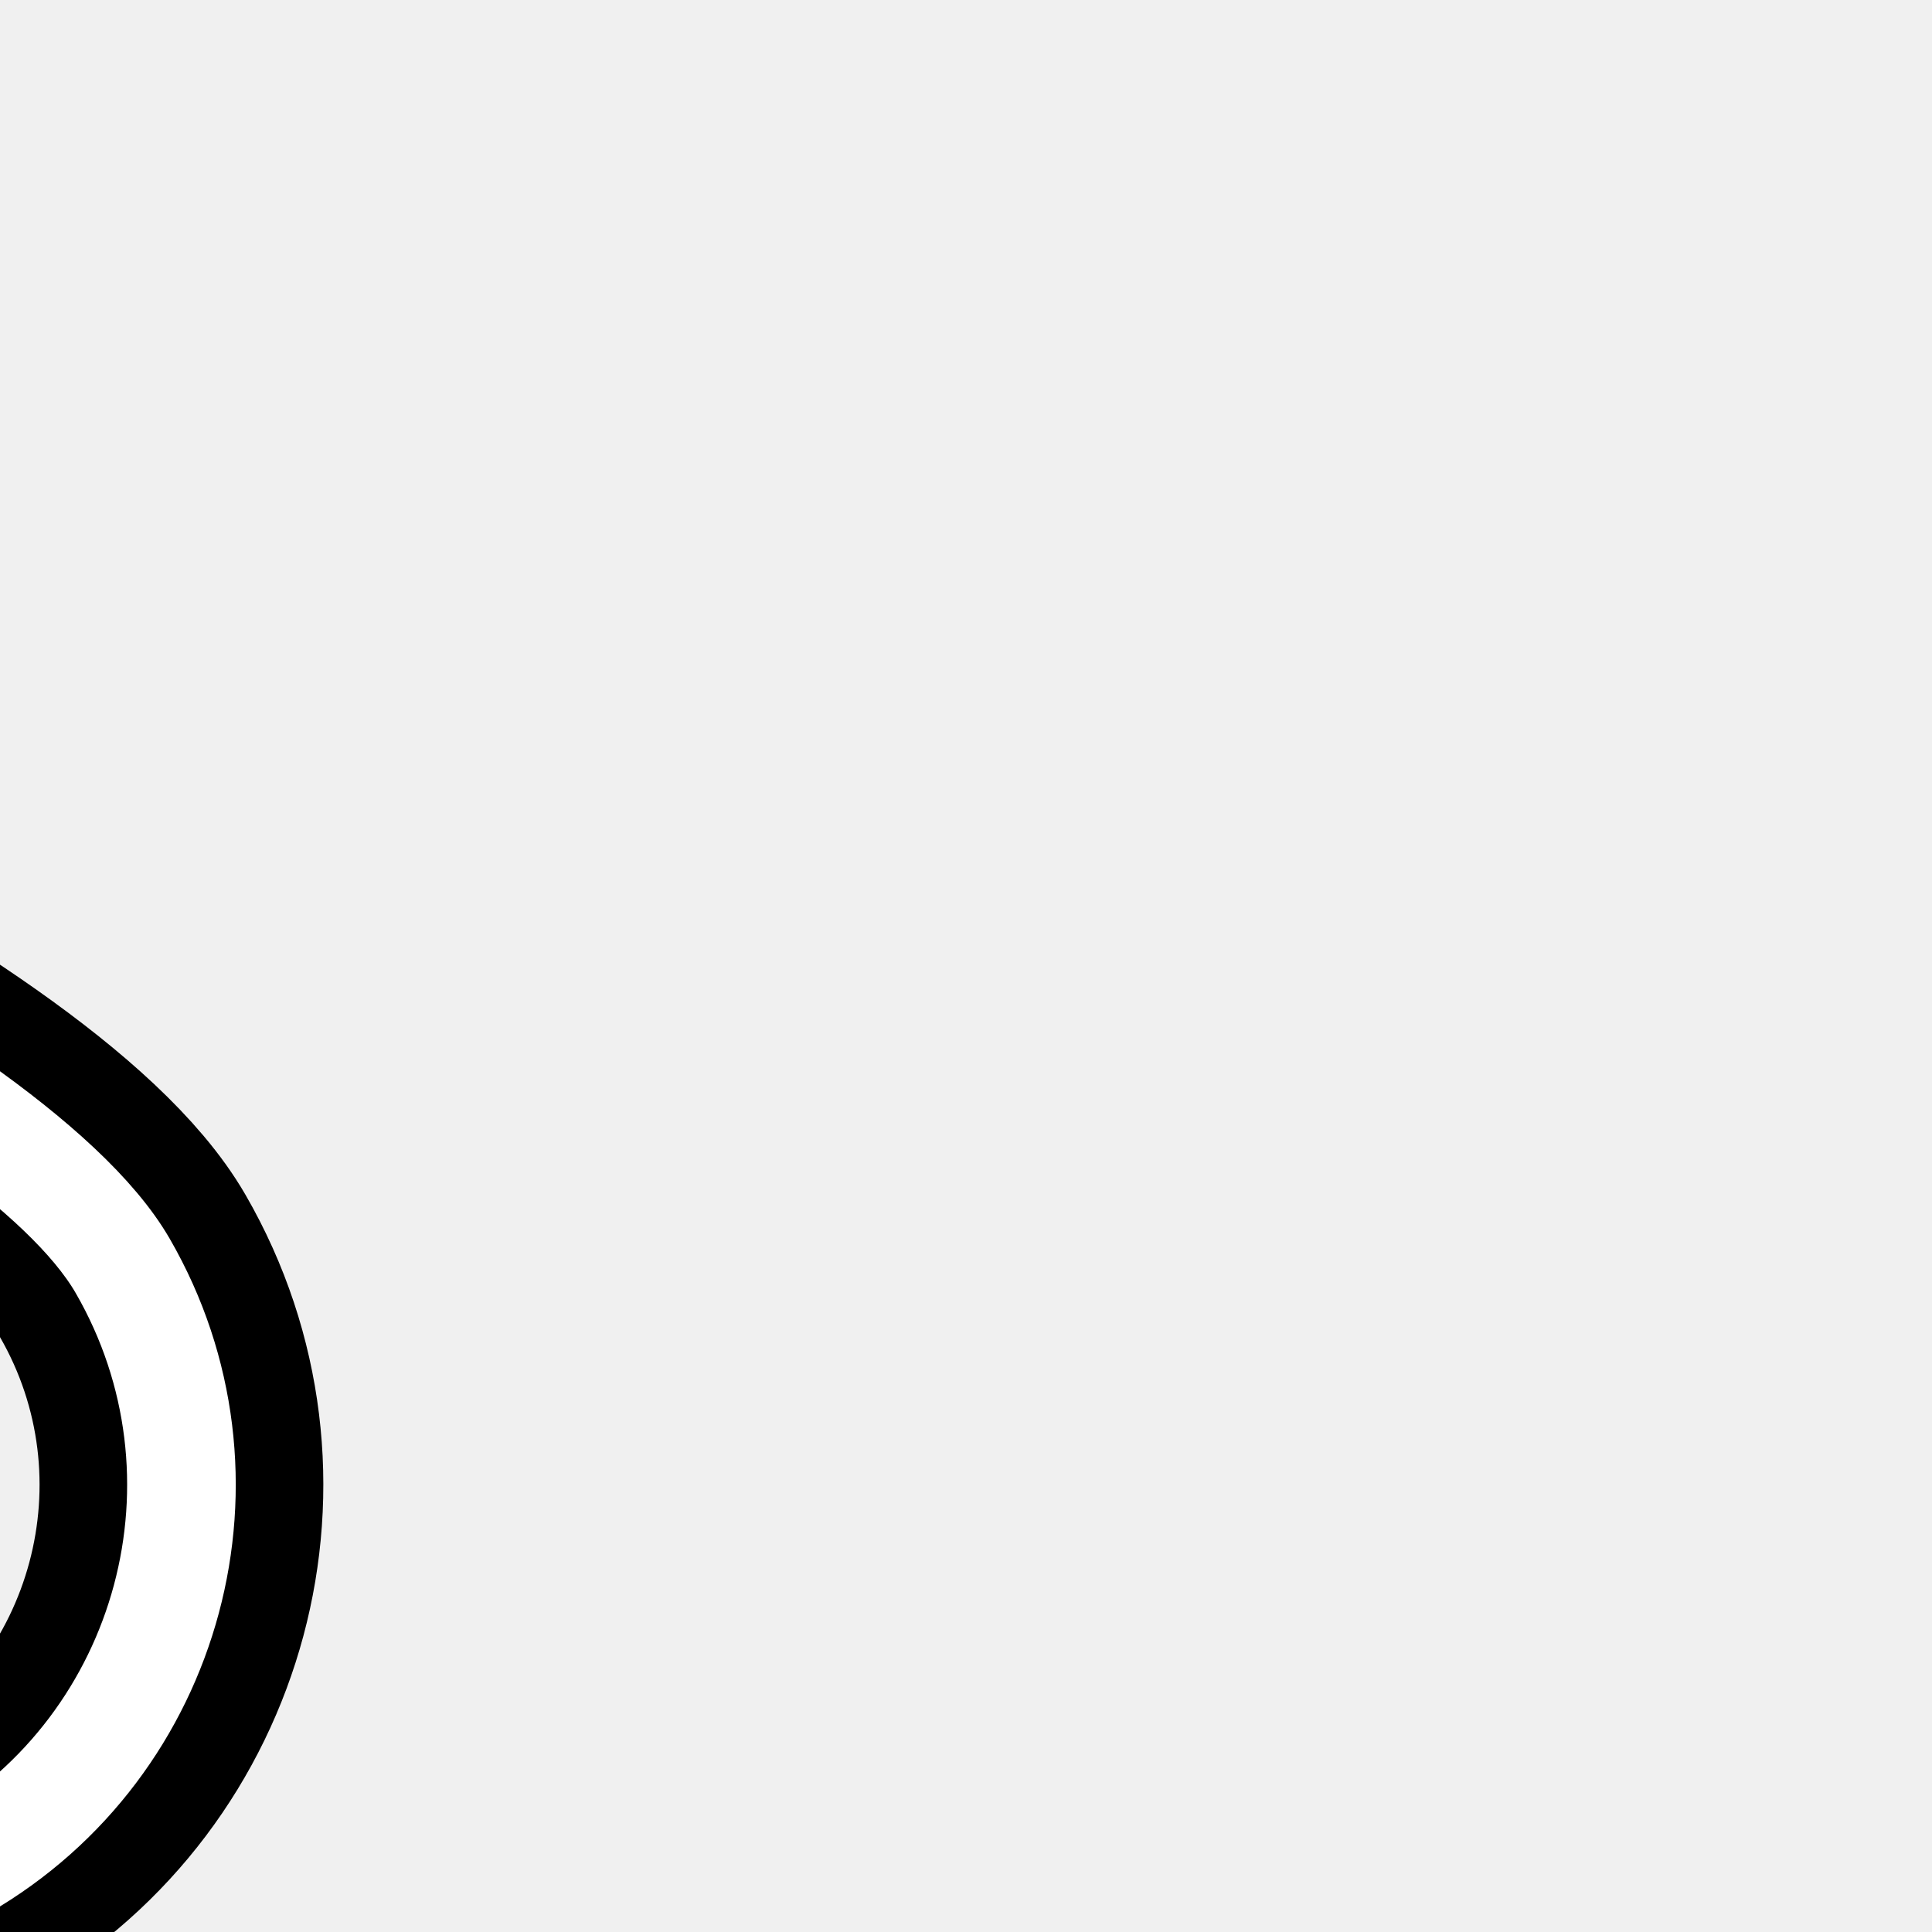
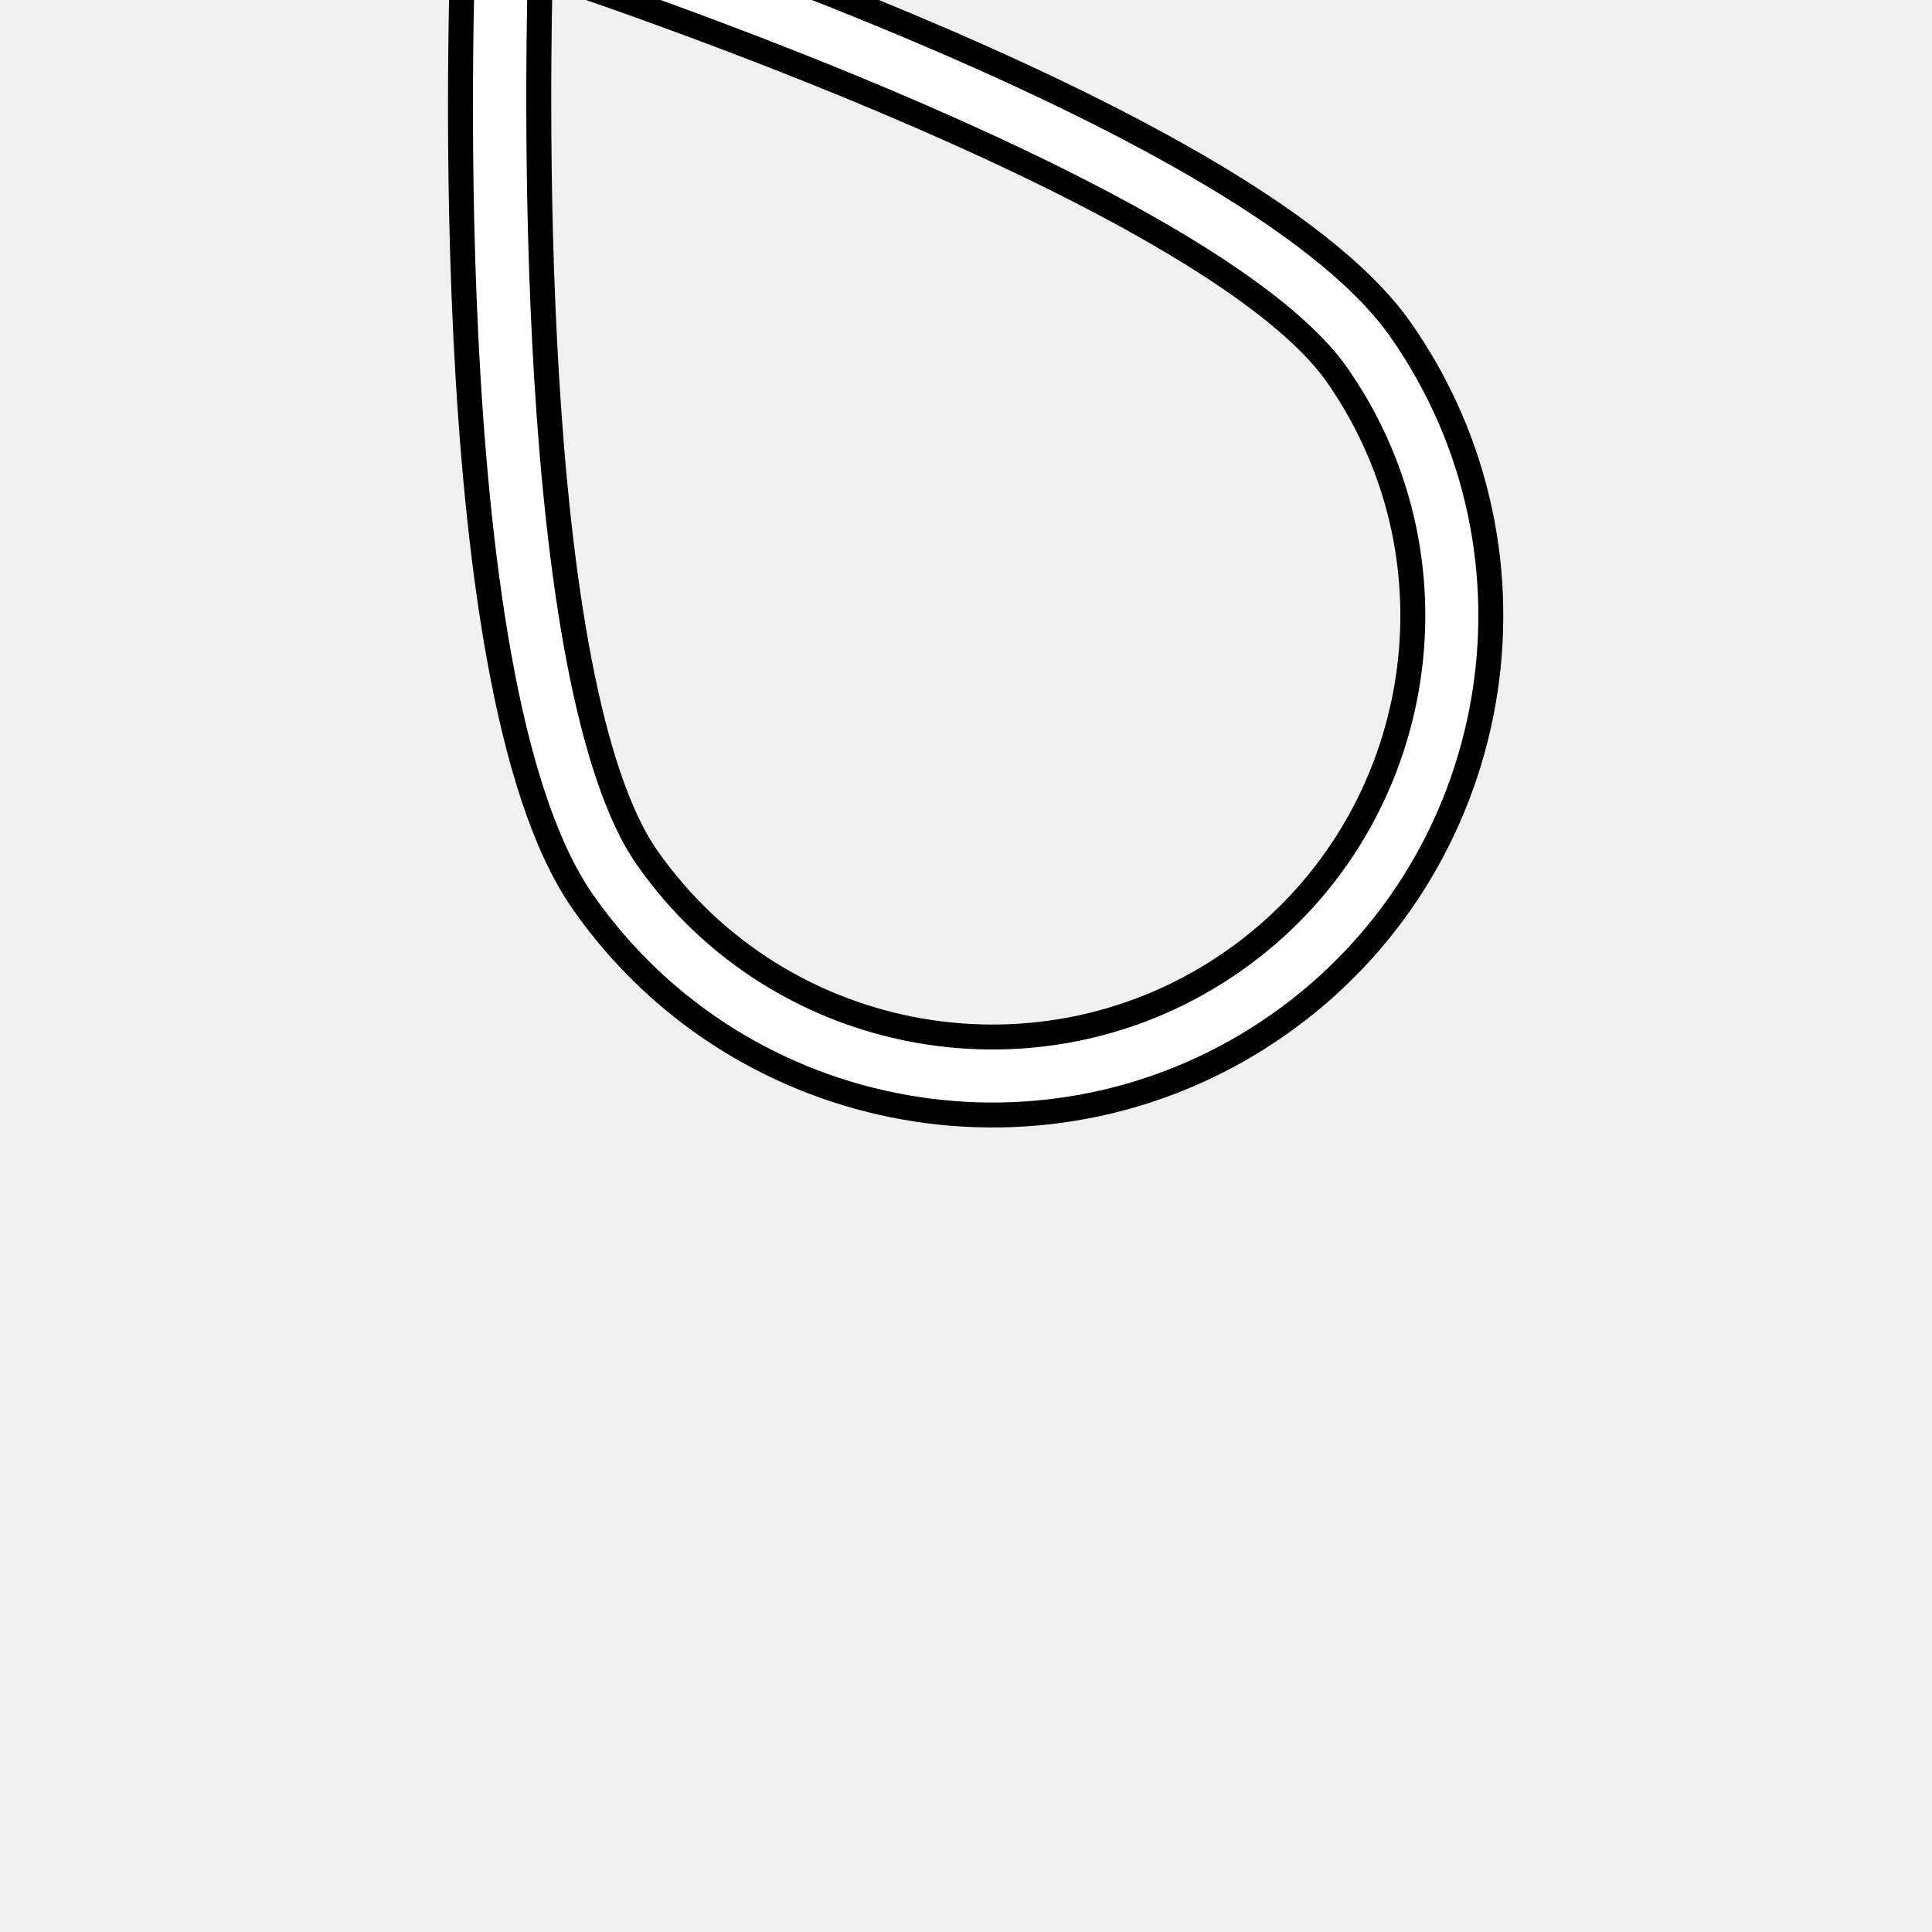
- <svg xmlns="http://www.w3.org/2000/svg" fill="#ffffff" version="1.1" id="Capa_1" viewBox="-68.95 -68.95 413.69 413.69" xml:space="preserve" transform="rotate(-30)matrix(-1, 0, 0, 1, 0, 0)" stroke="#ffffff" stroke-width="17.65">
+ <svg xmlns="http://www.w3.org/2000/svg" fill="#fff" version="1.1" id="Capa_1" viewBox="44 -40.64 395.07 395.07" xml:space="preserve" transform="rotate(-35)" stroke="#fff" stroke-width="5.24">
  <g id="SVGRepo_bgCarrier" stroke-width="0" />
-   <g id="SVGRepo_tracerCarrier" stroke-linecap="round" stroke-linejoin="round" stroke="#000000" stroke-width="55.157">
+   <g id="SVGRepo_tracerCarrier" stroke-linecap="round" stroke-linejoin="round" stroke="#000000" stroke-width="15.444">
    <g>
      <g>
        <path d="M137.893,275.785c53.411,0,96.87-43.45,96.87-96.861c0-52.308-90.786-171.025-94.65-176.051L137.893,0l-2.22,2.892 c-3.859,5.018-94.651,123.744-94.651,176.042C41.022,232.335,84.48,275.785,137.893,275.785z M137.893,9.223 c14.177,18.895,91.267,123.692,91.267,169.701c0,50.31-40.952,91.255-91.267,91.255c-50.324,0-91.268-40.945-91.268-91.255 C46.625,132.915,123.712,28.118,137.893,9.223z" />
      </g>
    </g>
  </g>
  <g id="SVGRepo_iconCarrier">
    <g>
      <g>
        <path d="M137.893,275.785c53.411,0,96.87-43.45,96.87-96.861c0-52.308-90.786-171.025-94.65-176.051L137.893,0l-2.22,2.892 c-3.859,5.018-94.651,123.744-94.651,176.042C41.022,232.335,84.48,275.785,137.893,275.785z M137.893,9.223 c14.177,18.895,91.267,123.692,91.267,169.701c0,50.31-40.952,91.255-91.267,91.255c-50.324,0-91.268-40.945-91.268-91.255 C46.625,132.915,123.712,28.118,137.893,9.223z" />
      </g>
    </g>
  </g>
</svg>
